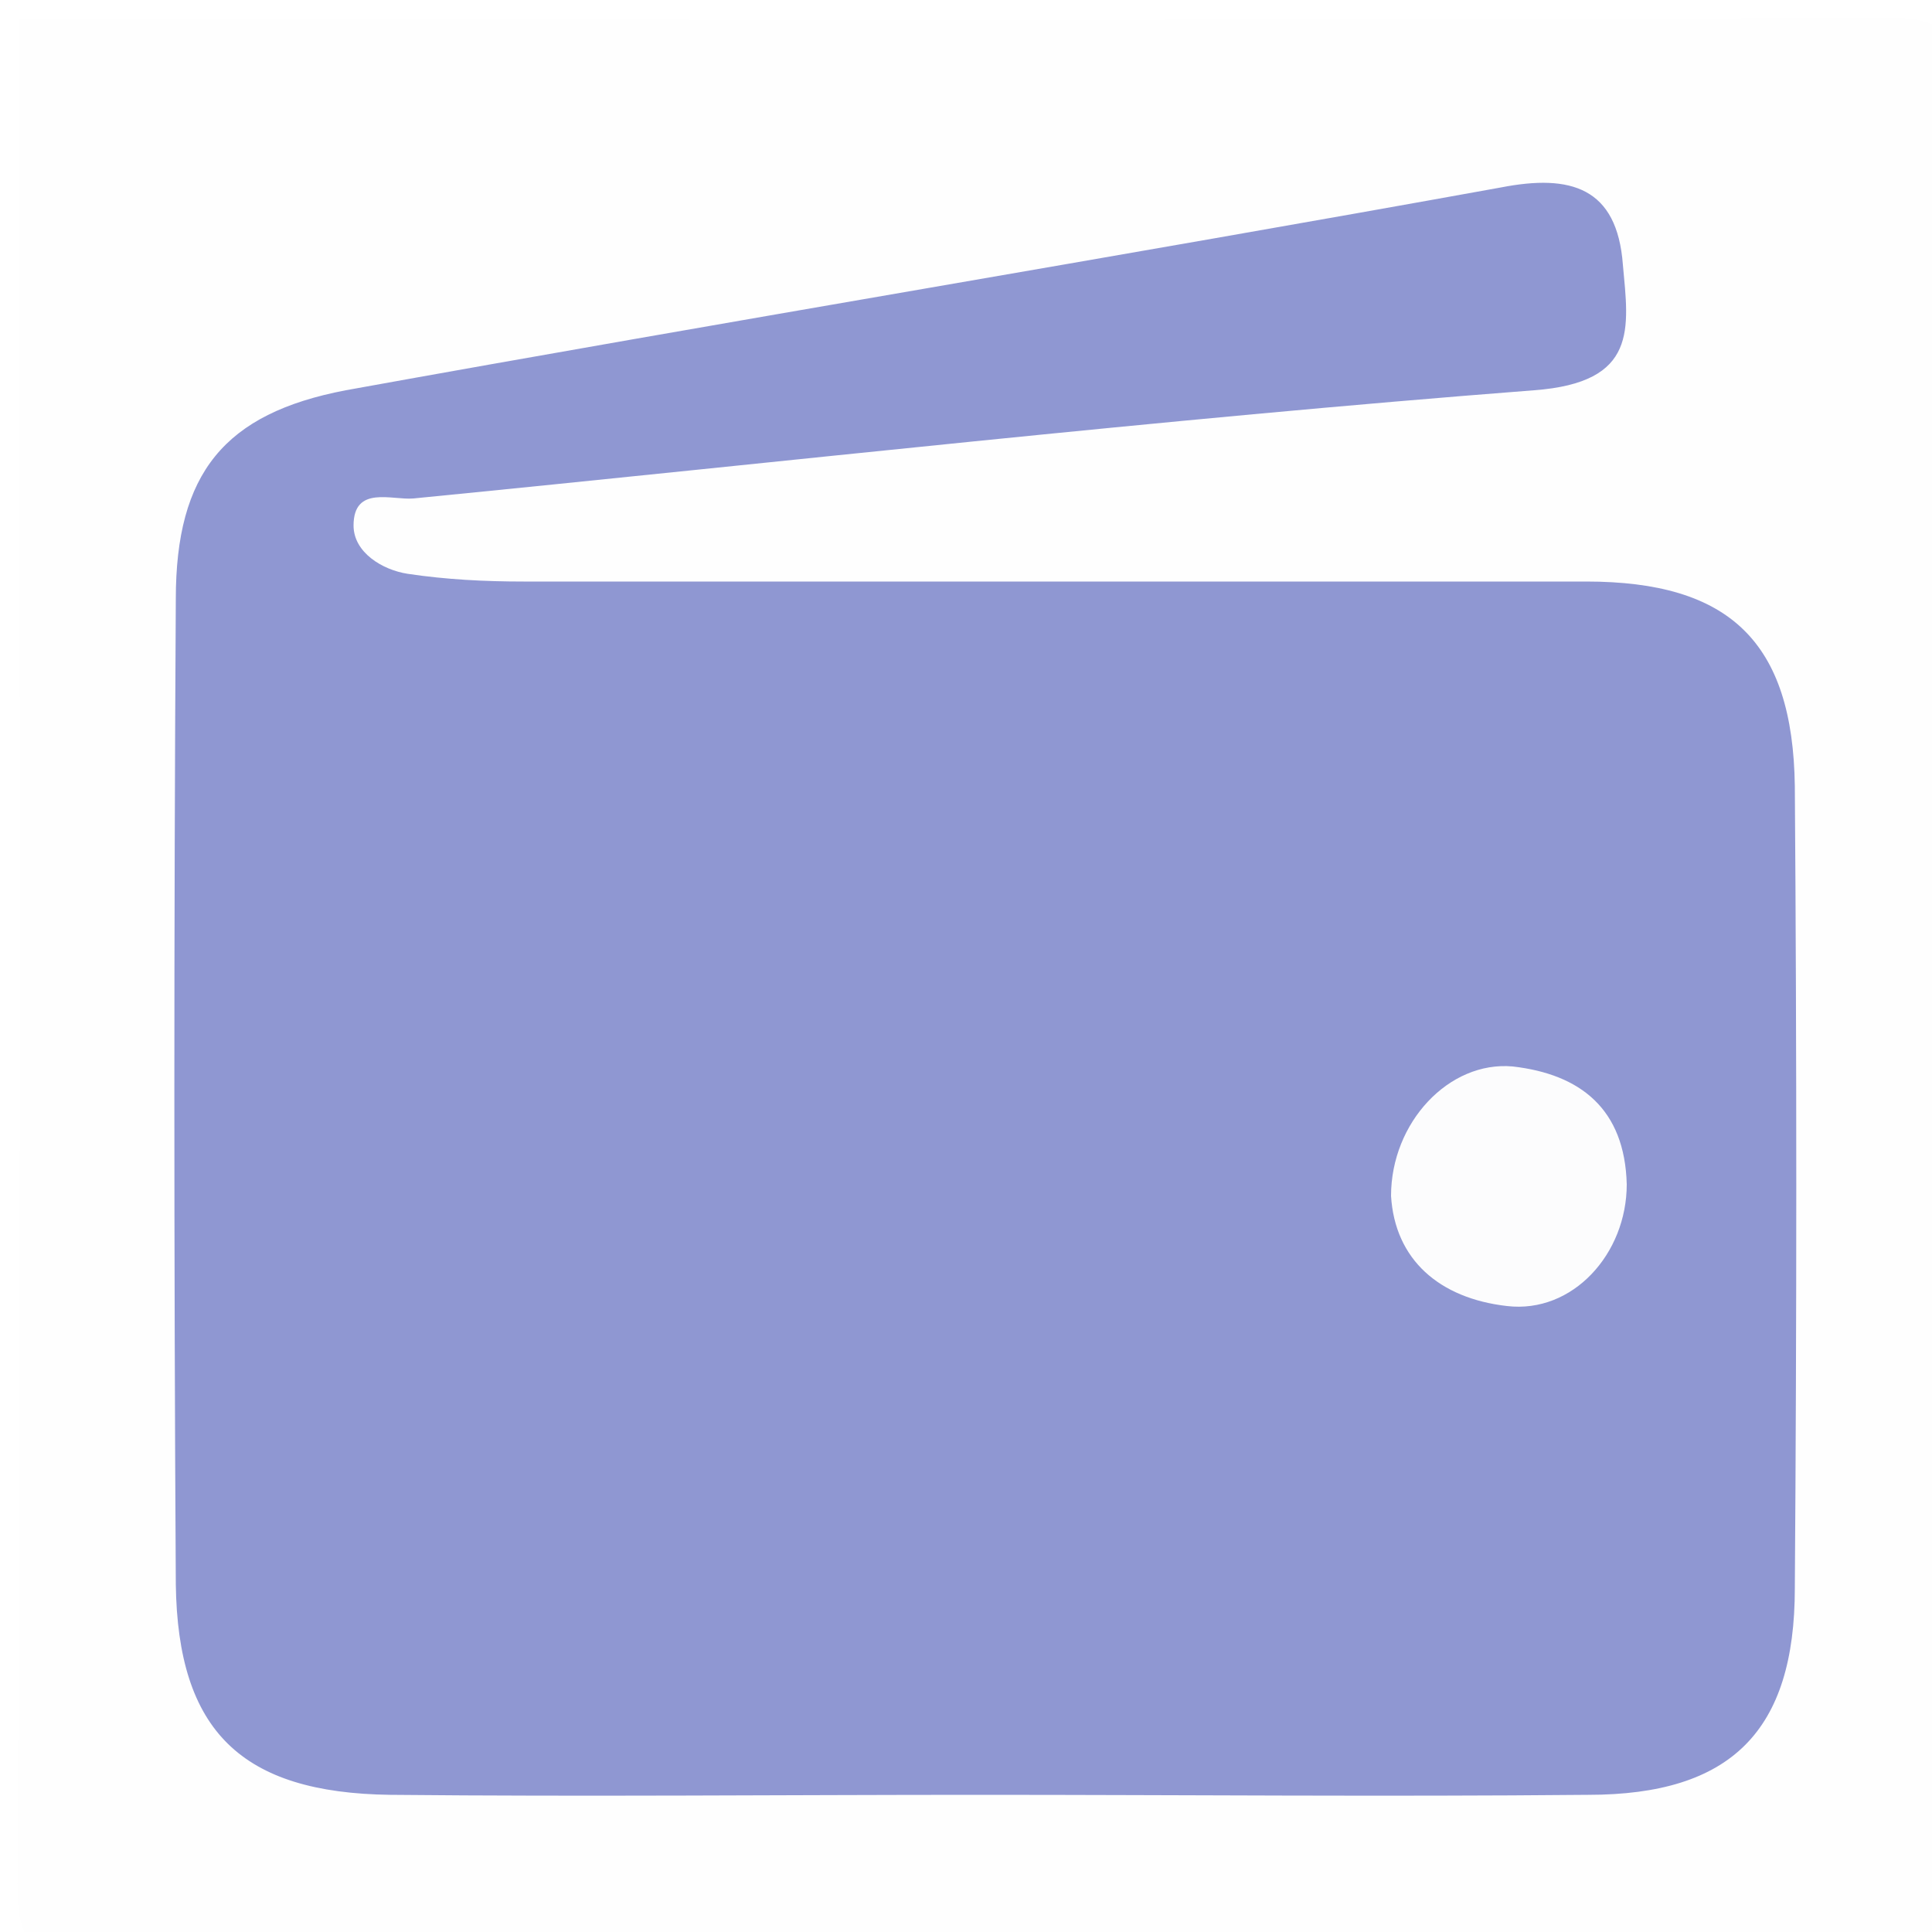
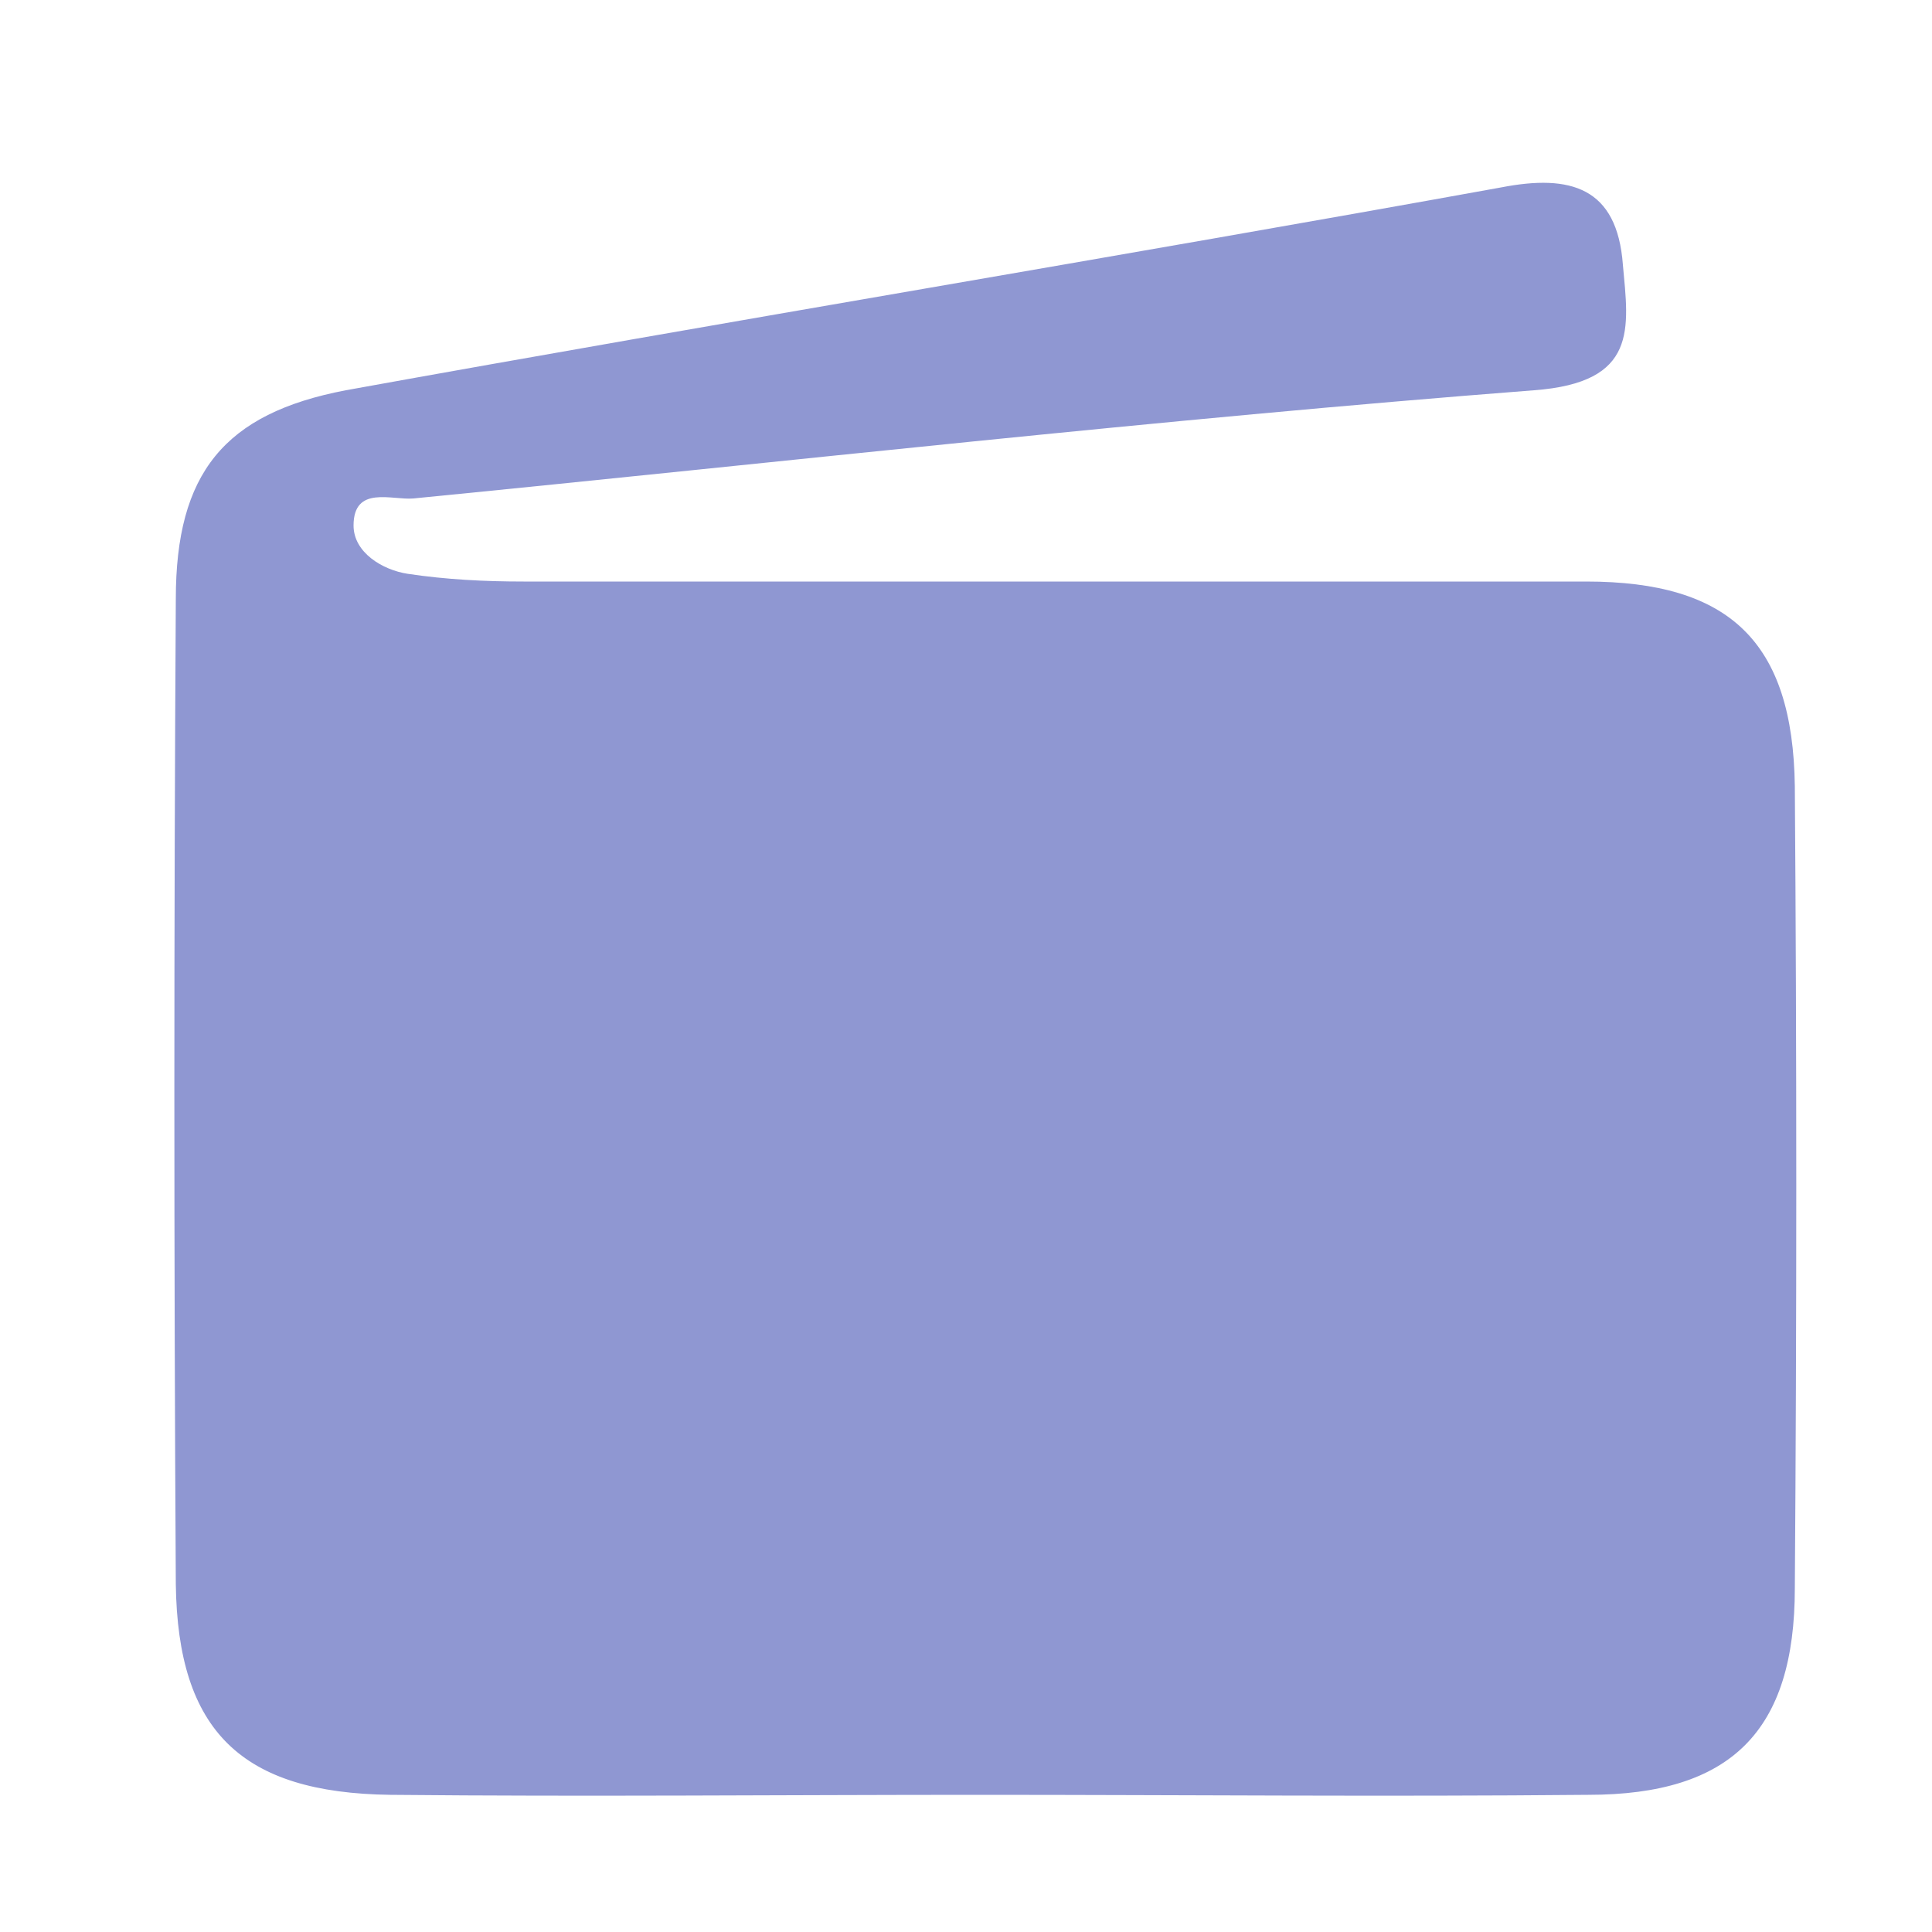
<svg xmlns="http://www.w3.org/2000/svg" version="1.1" id="Layer_1" x="0px" y="0px" viewBox="0 0 100 100" style="enable-background:new 0 0 100 100;" xml:space="preserve">
  <style type="text/css">
- 	.st0{fill:#FEFEFE;}
- 	.st1{fill:#8F97D2;}
- 	.st2{fill:#FCFCFD;}
+ 	.st0{fill:#8F97D2;}
</style>
  <g>
    <g>
-       <path class="st0" d="M1,1c32.2,0,64.3,0.1,96.5-0.1c3,0,3.6,0.6,3.6,3.6c-0.1,31-0.1,62,0,93c0,3-0.6,3.6-3.6,3.6    c-31-0.1-62-0.1-93,0c-3,0-3.6-0.6-3.6-3.6C1.1,65.3,1,33.2,1,1z" />
-       <path class="st1" d="M50.7,92.9c-10.2,0-20.3,0.1-30.5,0c-7.7-0.1-11-3.3-11.1-10.9c-0.1-17-0.1-34,0-51c0-6.5,2.5-9.6,8.8-10.8    c19.9-3.6,39.9-6.9,59.8-10.5c3.6-0.7,6,0,6.3,4c0.3,3.3,0.8,6.1-4.6,6.5c-19.4,1.5-38.7,3.7-58,5.6c-1.1,0.1-3.1-0.7-3.1,1.4    c0,1.4,1.5,2.3,2.8,2.5c2,0.3,4,0.4,6,0.4c18.3,0,36.6,0,55,0c7.4,0,10.7,3.1,10.8,10.6c0.1,13.8,0.1,27.6,0,41.5    c0,7.4-3.3,10.7-10.7,10.7C71.6,93,61.2,92.9,50.7,92.9z" />
-       <path class="st2" d="M72,61.9c0-3.8,3-7,6.3-6.7c3.5,0.4,5.8,2.2,5.9,6.1c0,3.6-2.8,6.7-6.2,6.3C74.5,67.2,72.2,65.2,72,61.9z" />
+       <path class="st0" d="M50.7,92.9c-10.2,0-20.3,0.1-30.5,0c-7.7-0.1-11-3.3-11.1-10.9C9,65,9,48,9.1,31c0-6.5,2.5-9.6,8.8-10.8    c19.9-3.6,39.9-6.9,59.8-10.5c3.6-0.7,6,0,6.3,4c0.3,3.3,0.8,6.1-4.6,6.5c-19.4,1.5-38.7,3.7-58,5.6c-1.1,0.1-3.1-0.7-3.1,1.4    c0,1.4,1.5,2.3,2.8,2.5c2,0.3,4,0.4,6,0.4c18.3,0,36.6,0,55,0c7.4,0,10.7,3.1,10.8,10.6c0.1,13.8,0.1,27.6,0,41.5    c0,7.4-3.3,10.7-10.7,10.7C71.6,93,61.2,92.9,50.7,92.9z" />
    </g>
  </g>
</svg>
